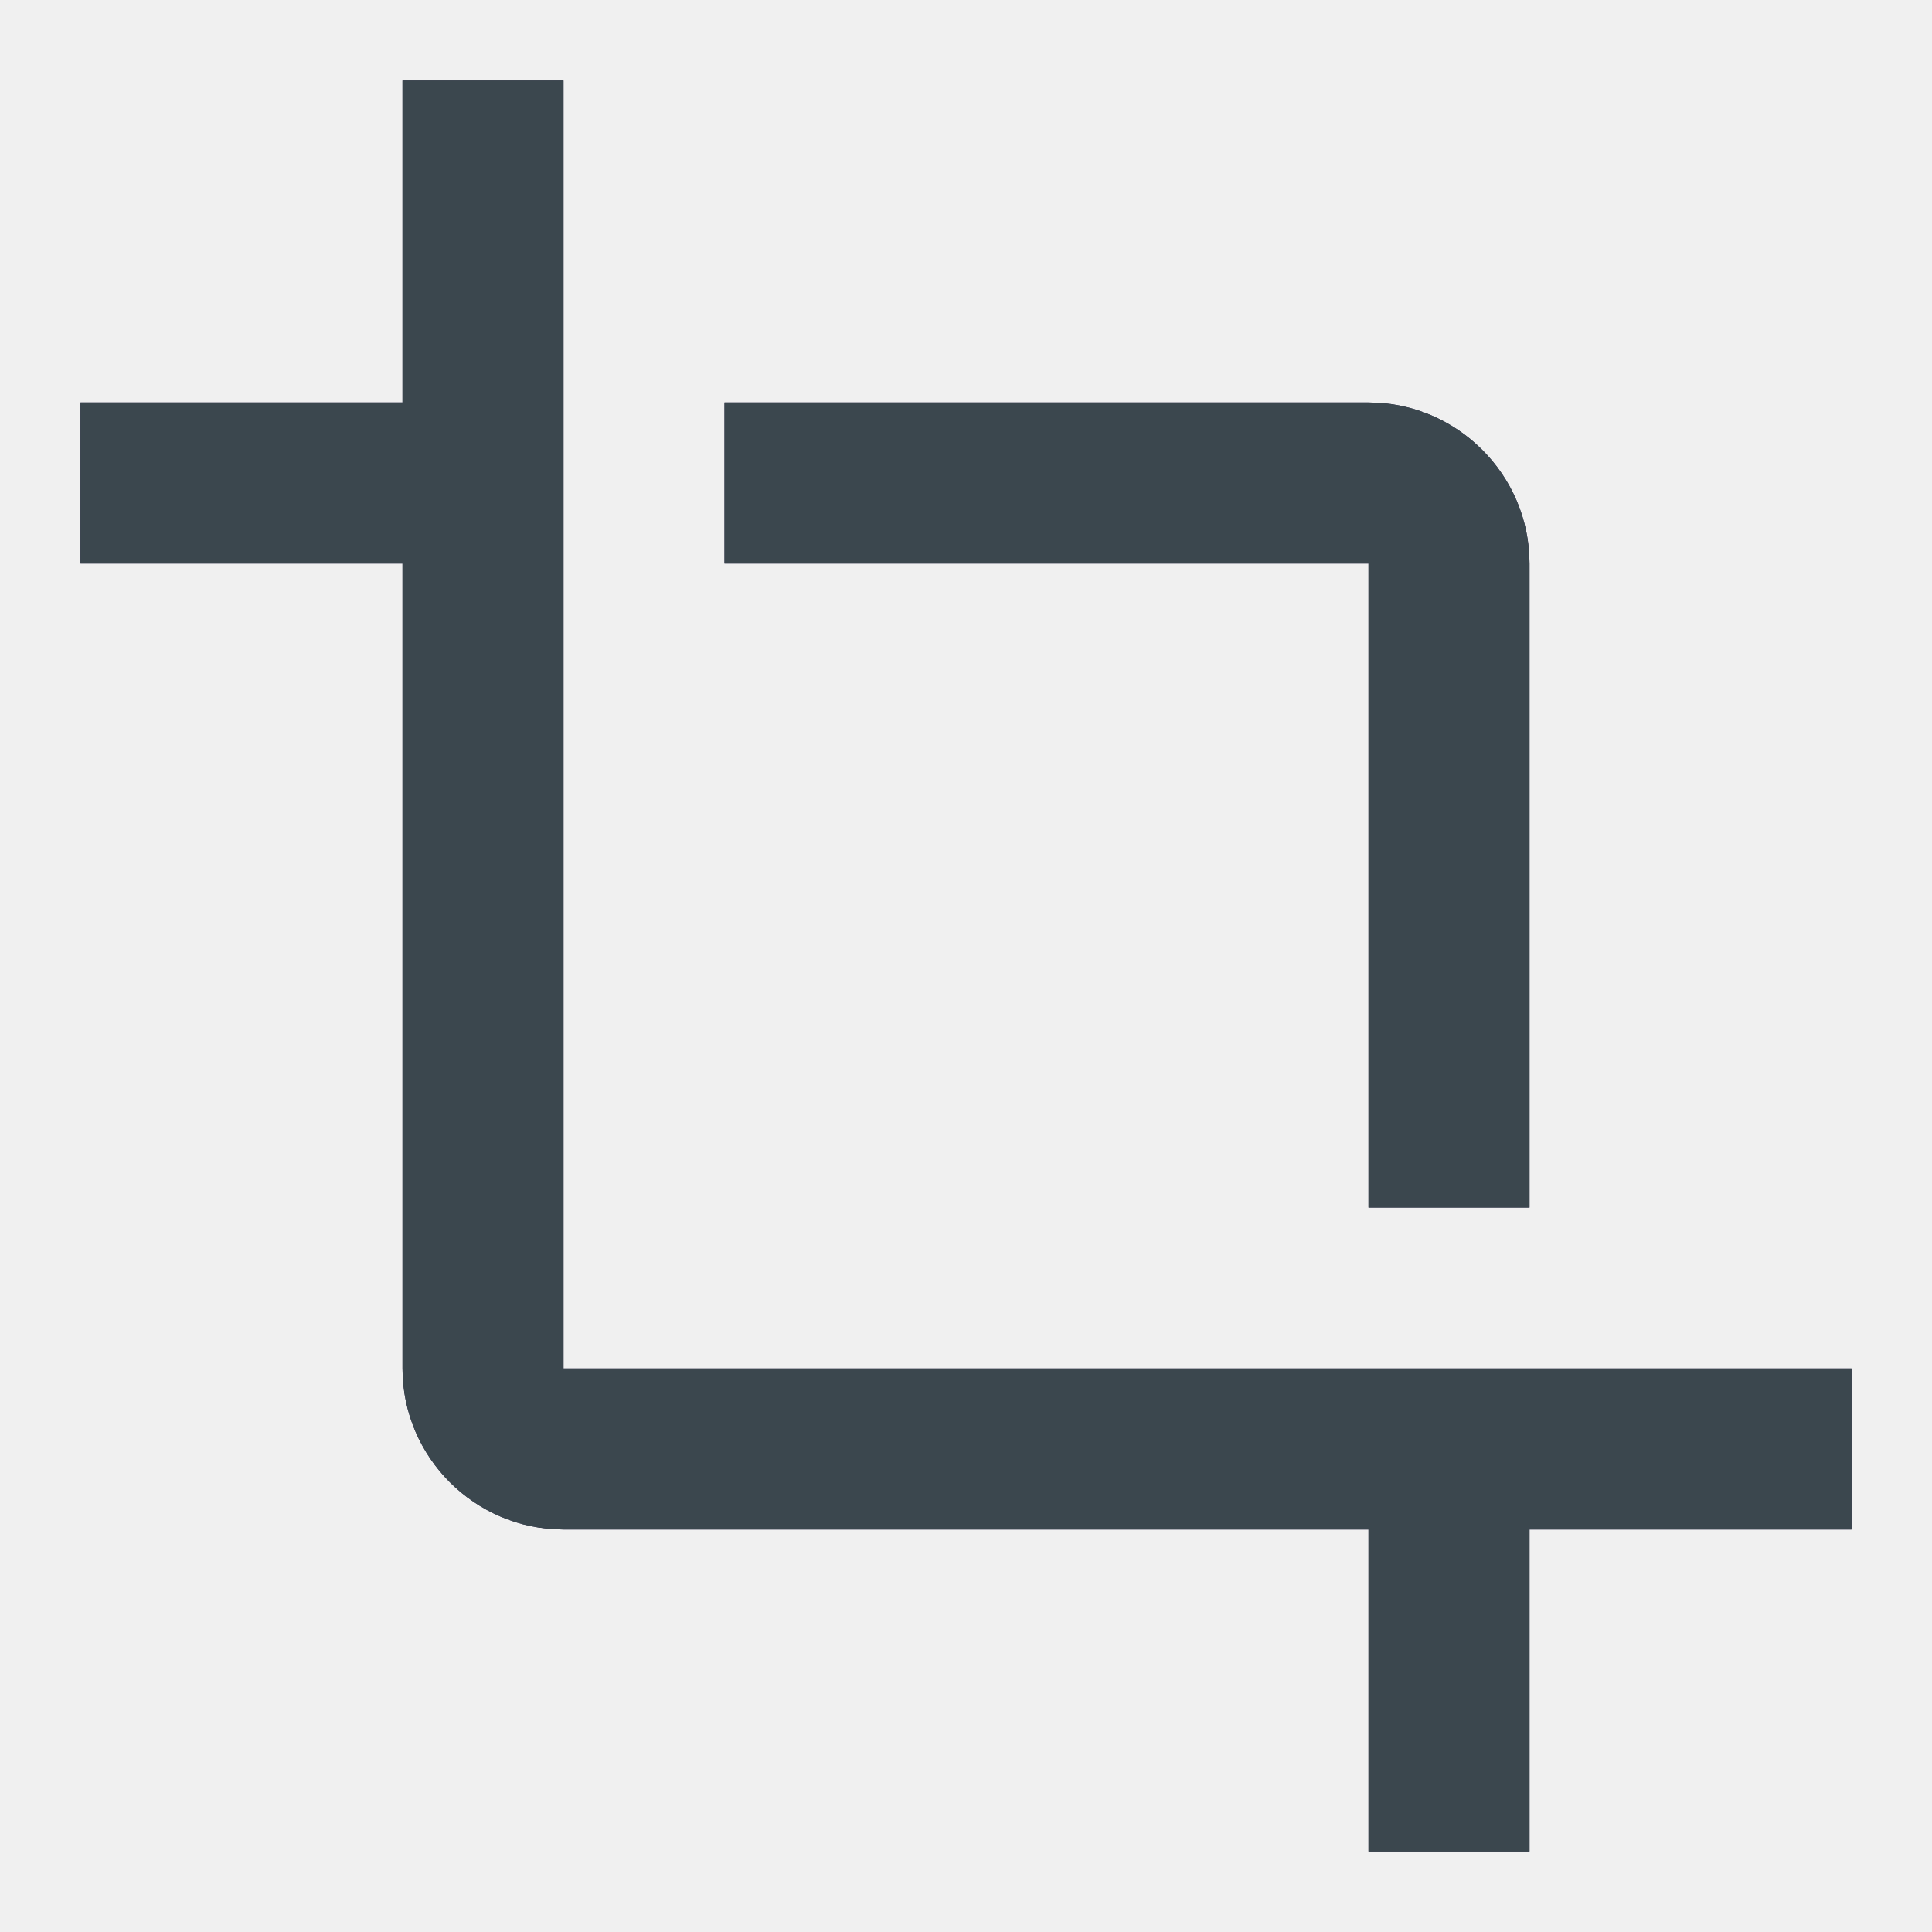
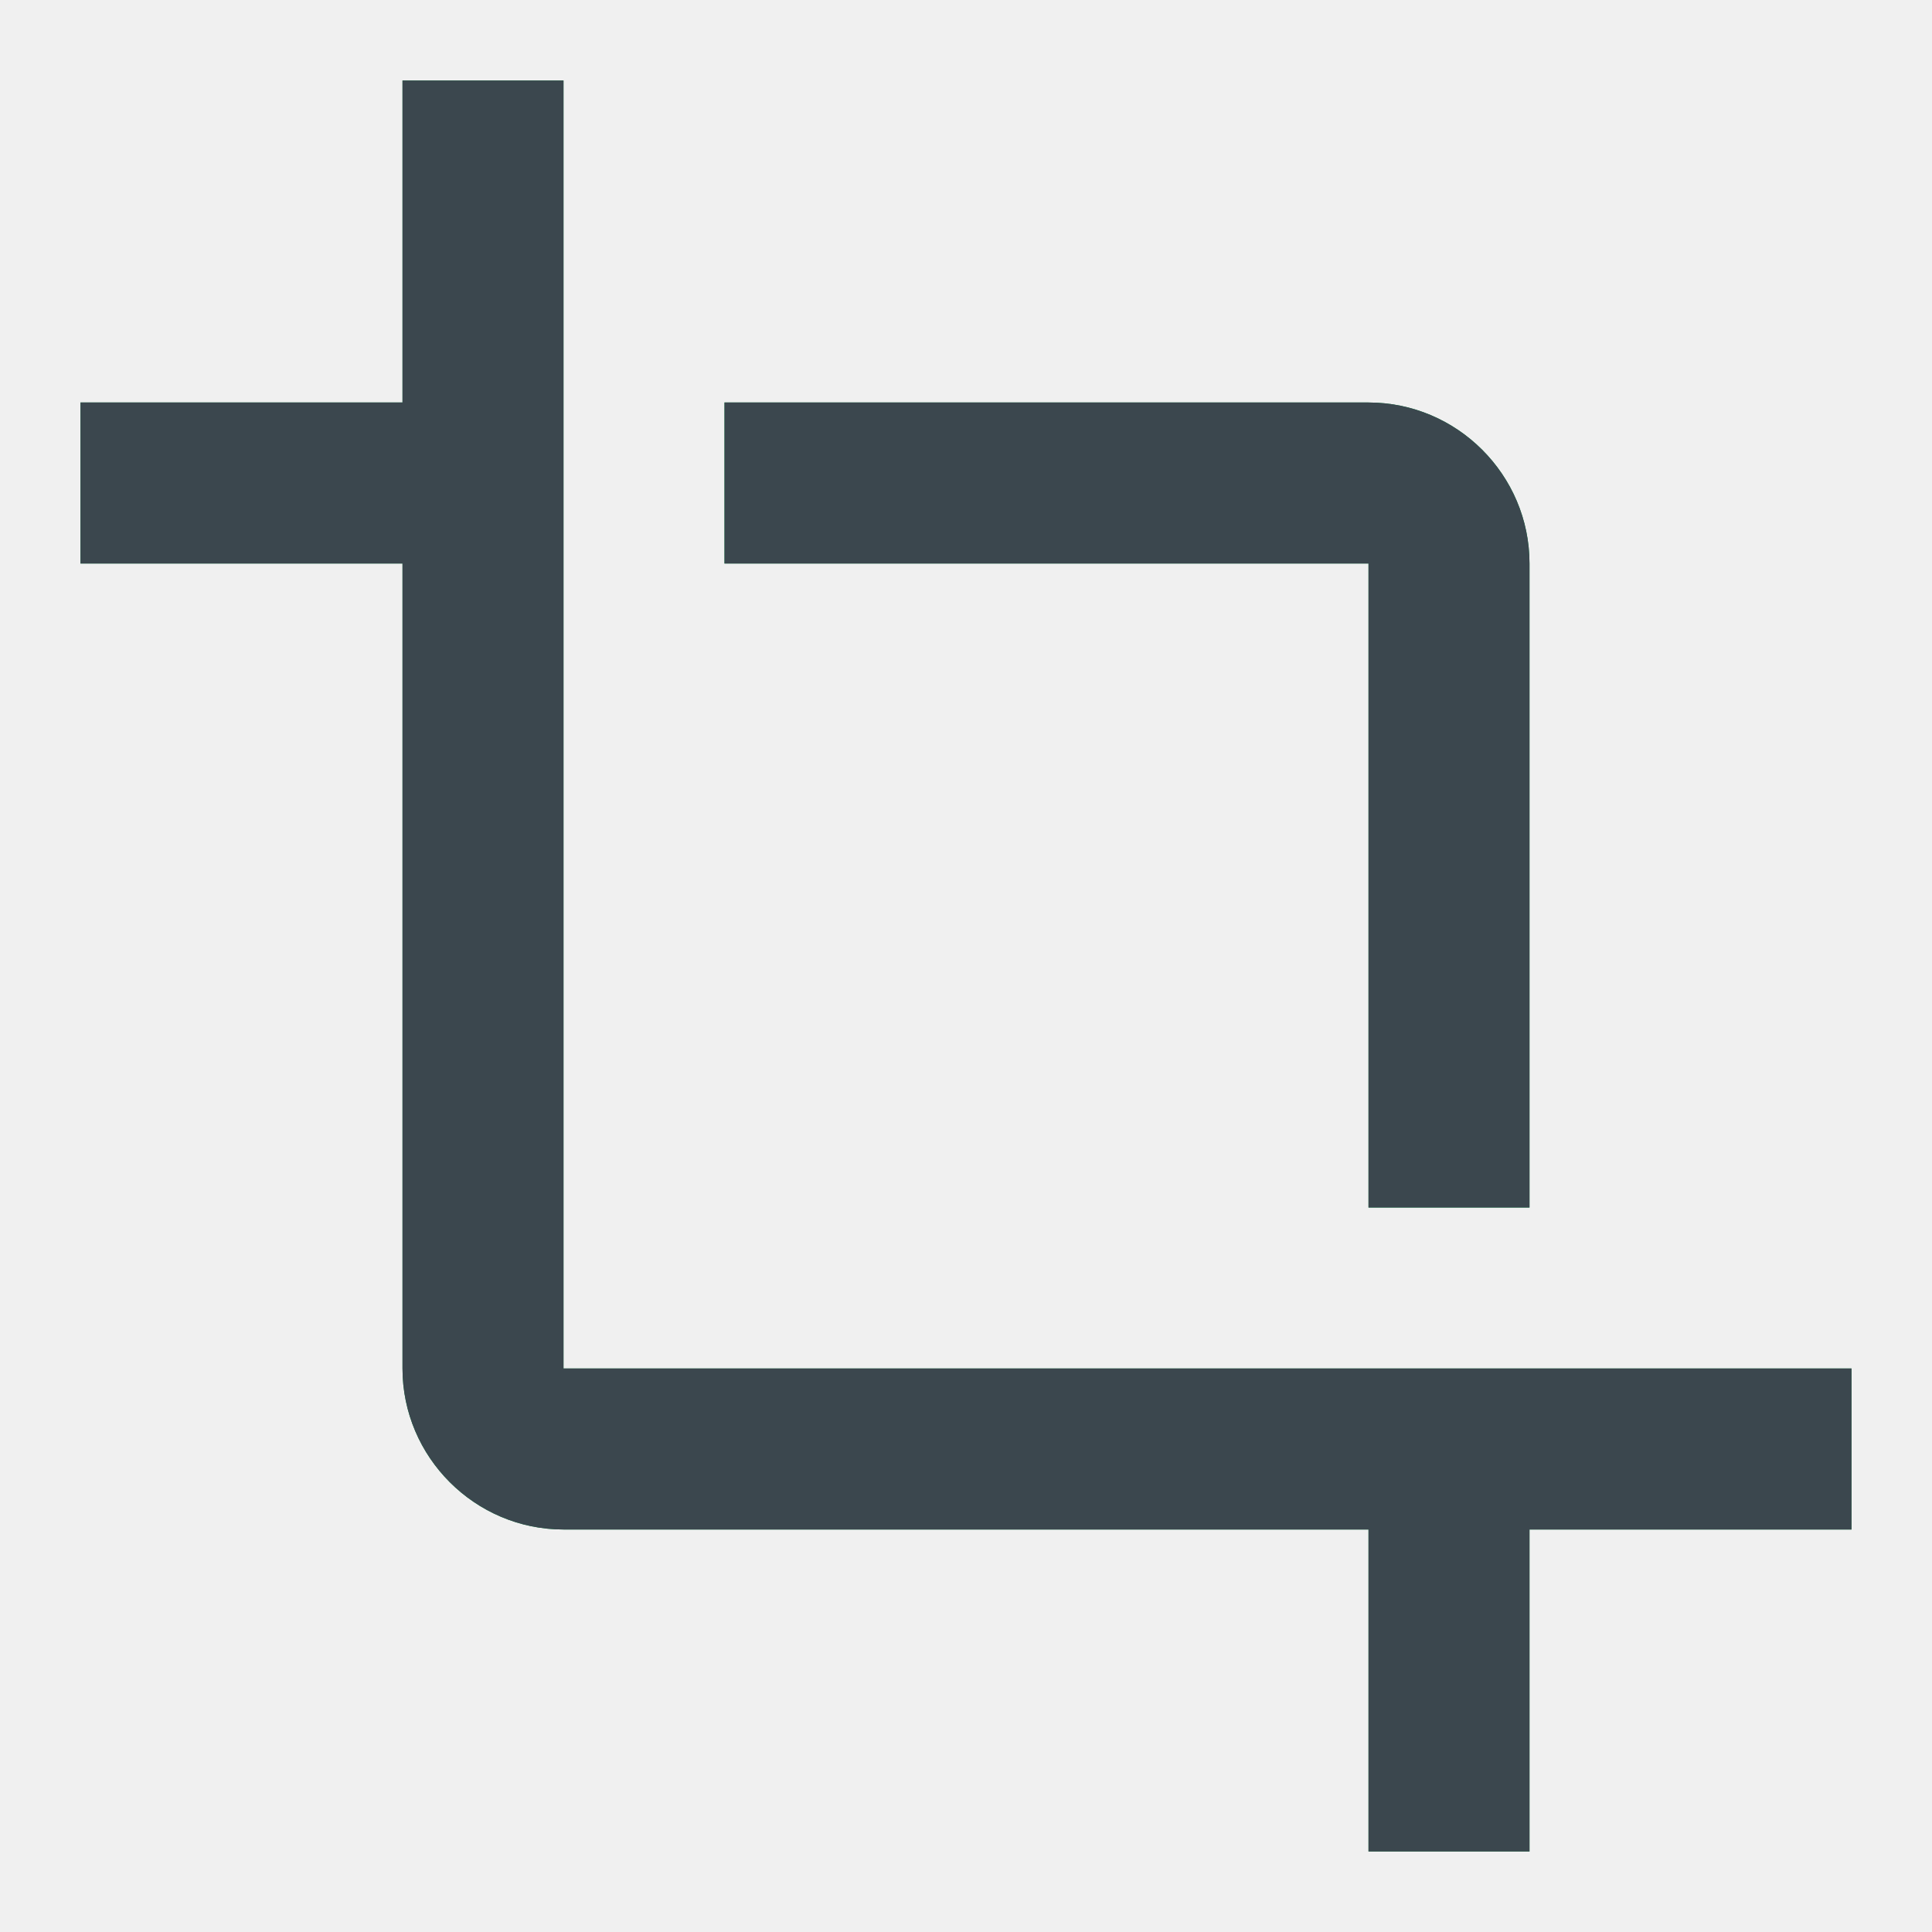
<svg xmlns="http://www.w3.org/2000/svg" xmlns:xlink="http://www.w3.org/1999/xlink" width="18" height="18" viewBox="0 0 18 18">
  <defs>
    <path id="crop-a" d="M12.75,11.25 L14.25,11.25 L14.25,5.25 C14.25,4.425 13.575,3.75 12.75,3.75 L6.75,3.75 L6.75,5.25 L12.75,5.25 L12.75,11.25 Z M5.25,12.75 L5.25,0.75 L3.75,0.75 L3.75,3.75 L0.75,3.75 L0.75,5.25 L3.75,5.25 L3.75,12.75 C3.75,13.575 4.425,14.25 5.25,14.25 L12.75,14.25 L12.75,17.25 L14.25,17.25 L14.25,14.25 L17.25,14.25 L17.25,12.75 L5.25,12.75 Z" />
  </defs>
  <g fill="none" fill-rule="evenodd">
    <polygon points="0 0 18 0 18 18 0 18" />
    <mask id="crop-b" fill="#fff">
      <use xlink:href="#crop-a" />
    </mask>
-     <use fill="#262144" fill-rule="nonzero" xlink:href="#crop-a" />
+     <use fill="#00923f" fill-rule="nonzero" xlink:href="#crop-a" />
    <g fill="#3B474E" mask="url(#crop-b)">
      <polygon points="0 0 18 0 18 18 0 18" />
    </g>
  </g>
</svg>
